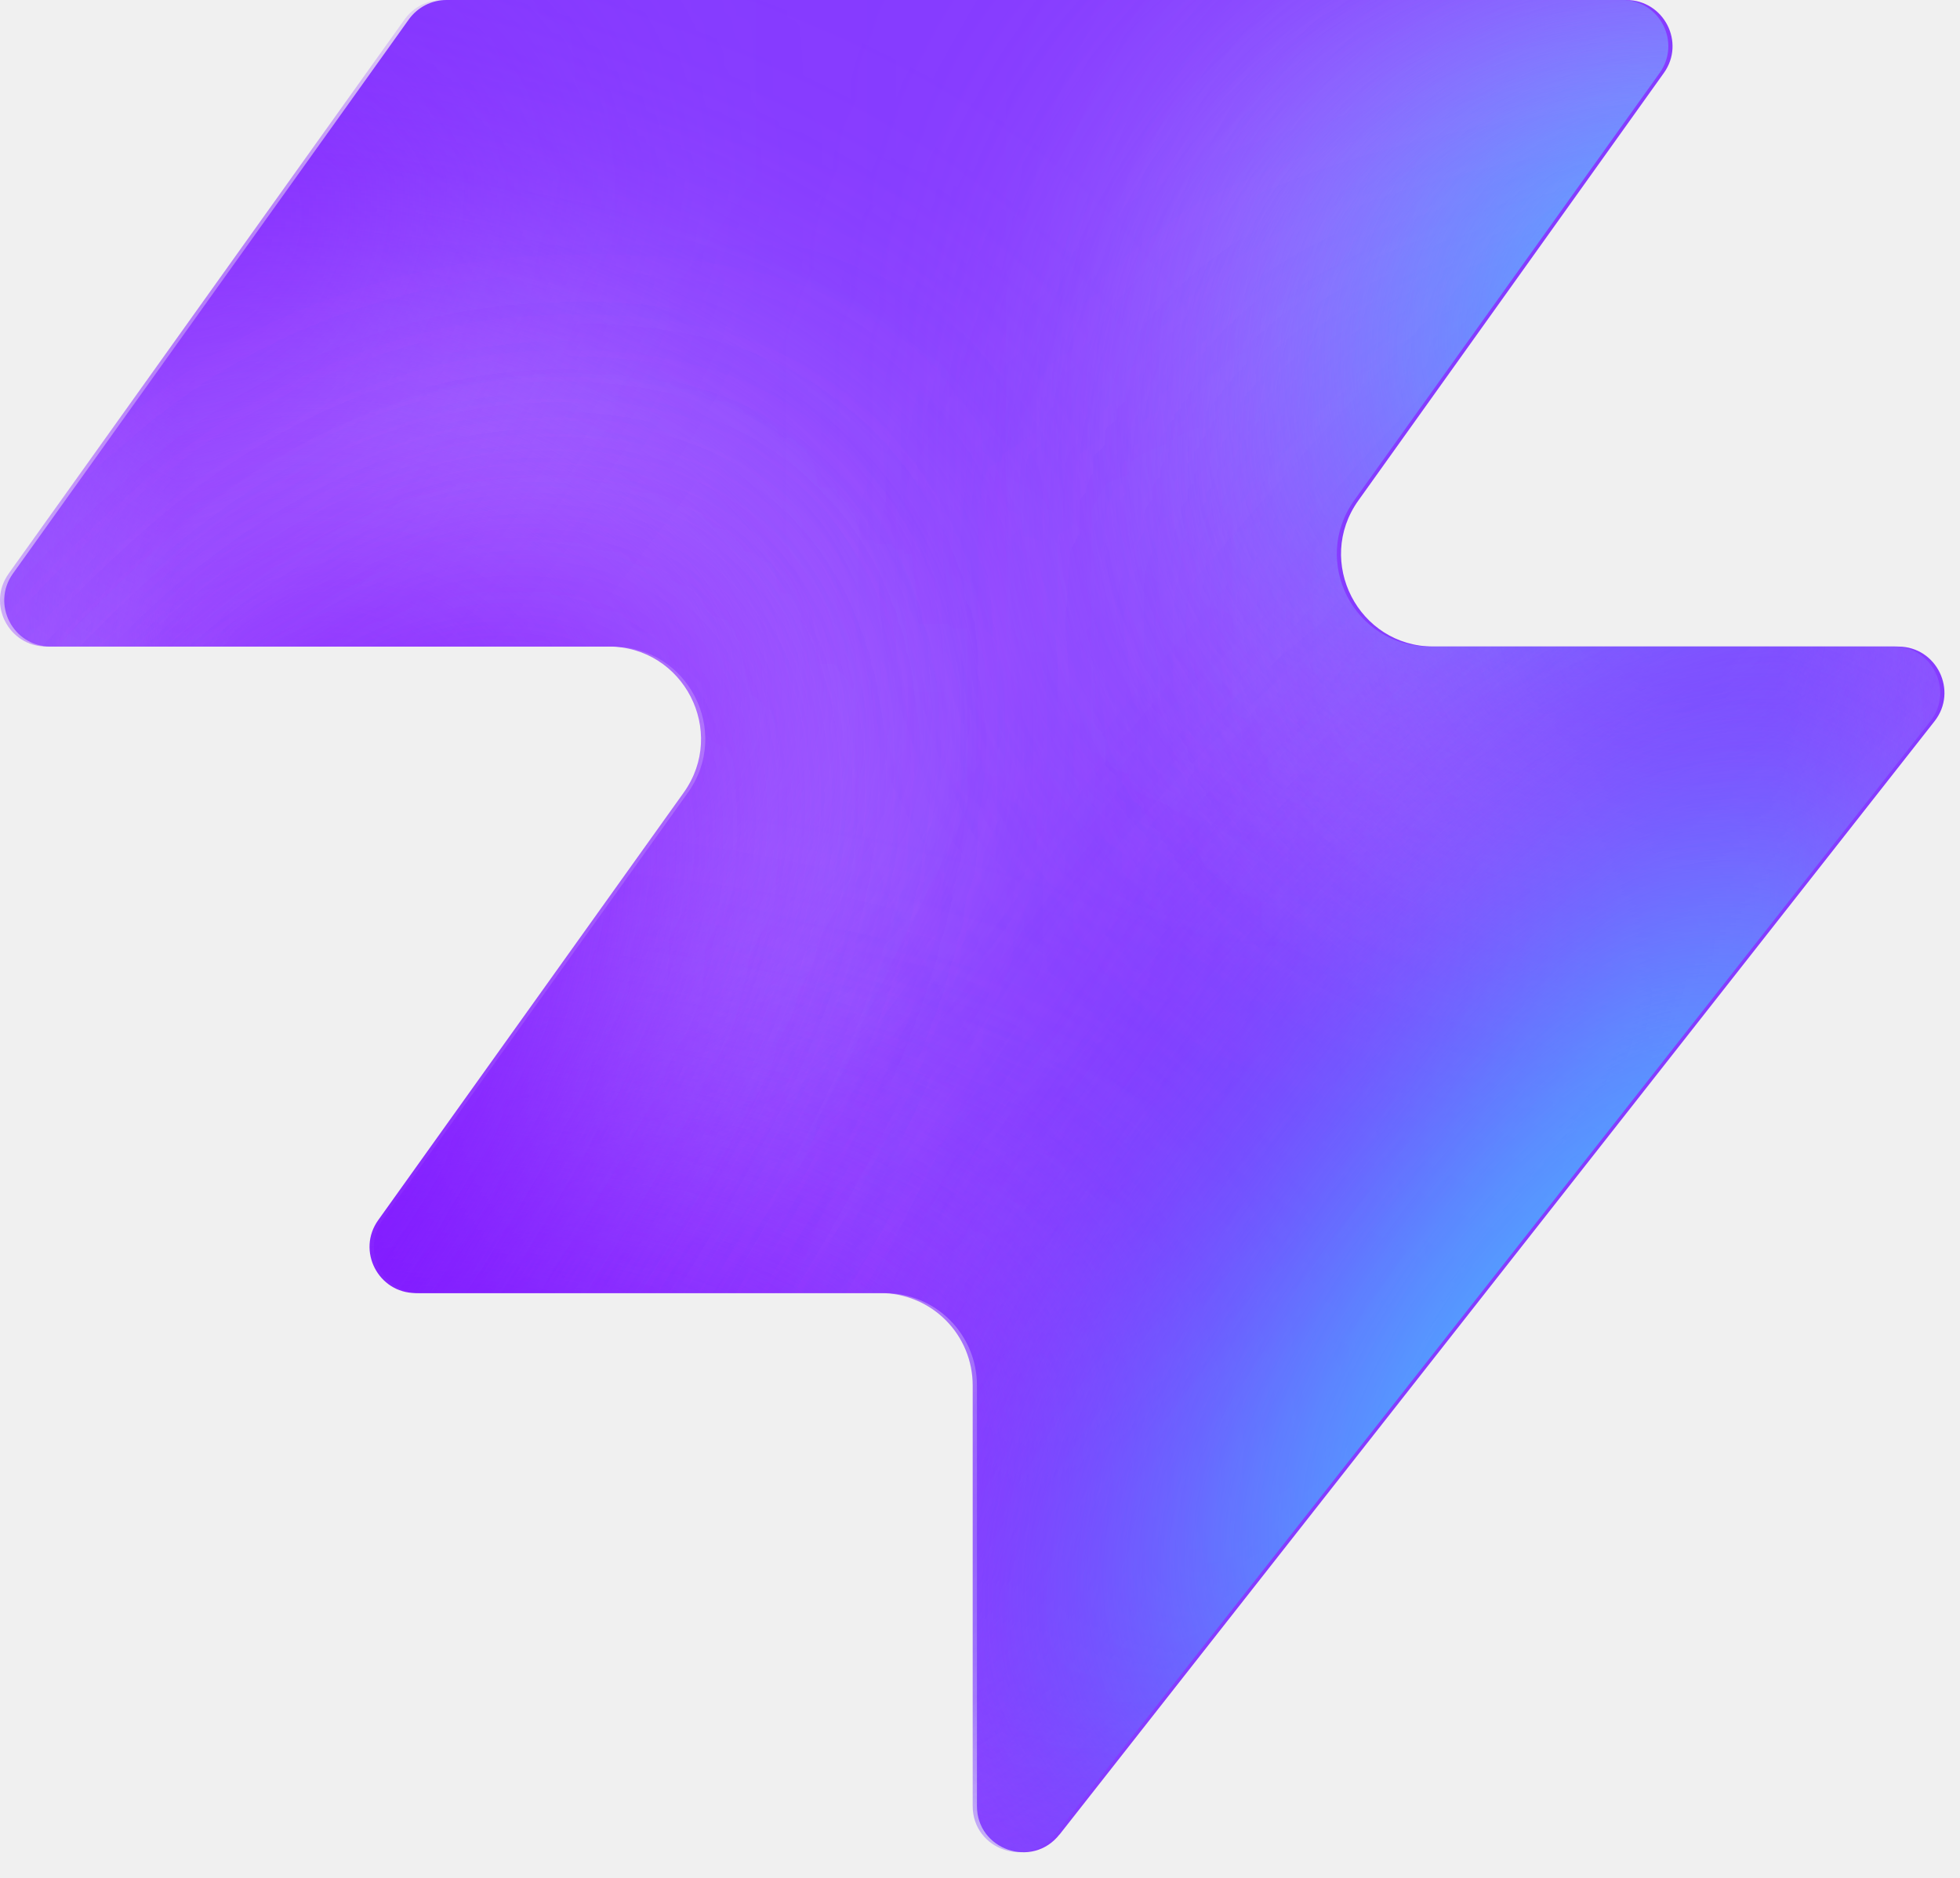
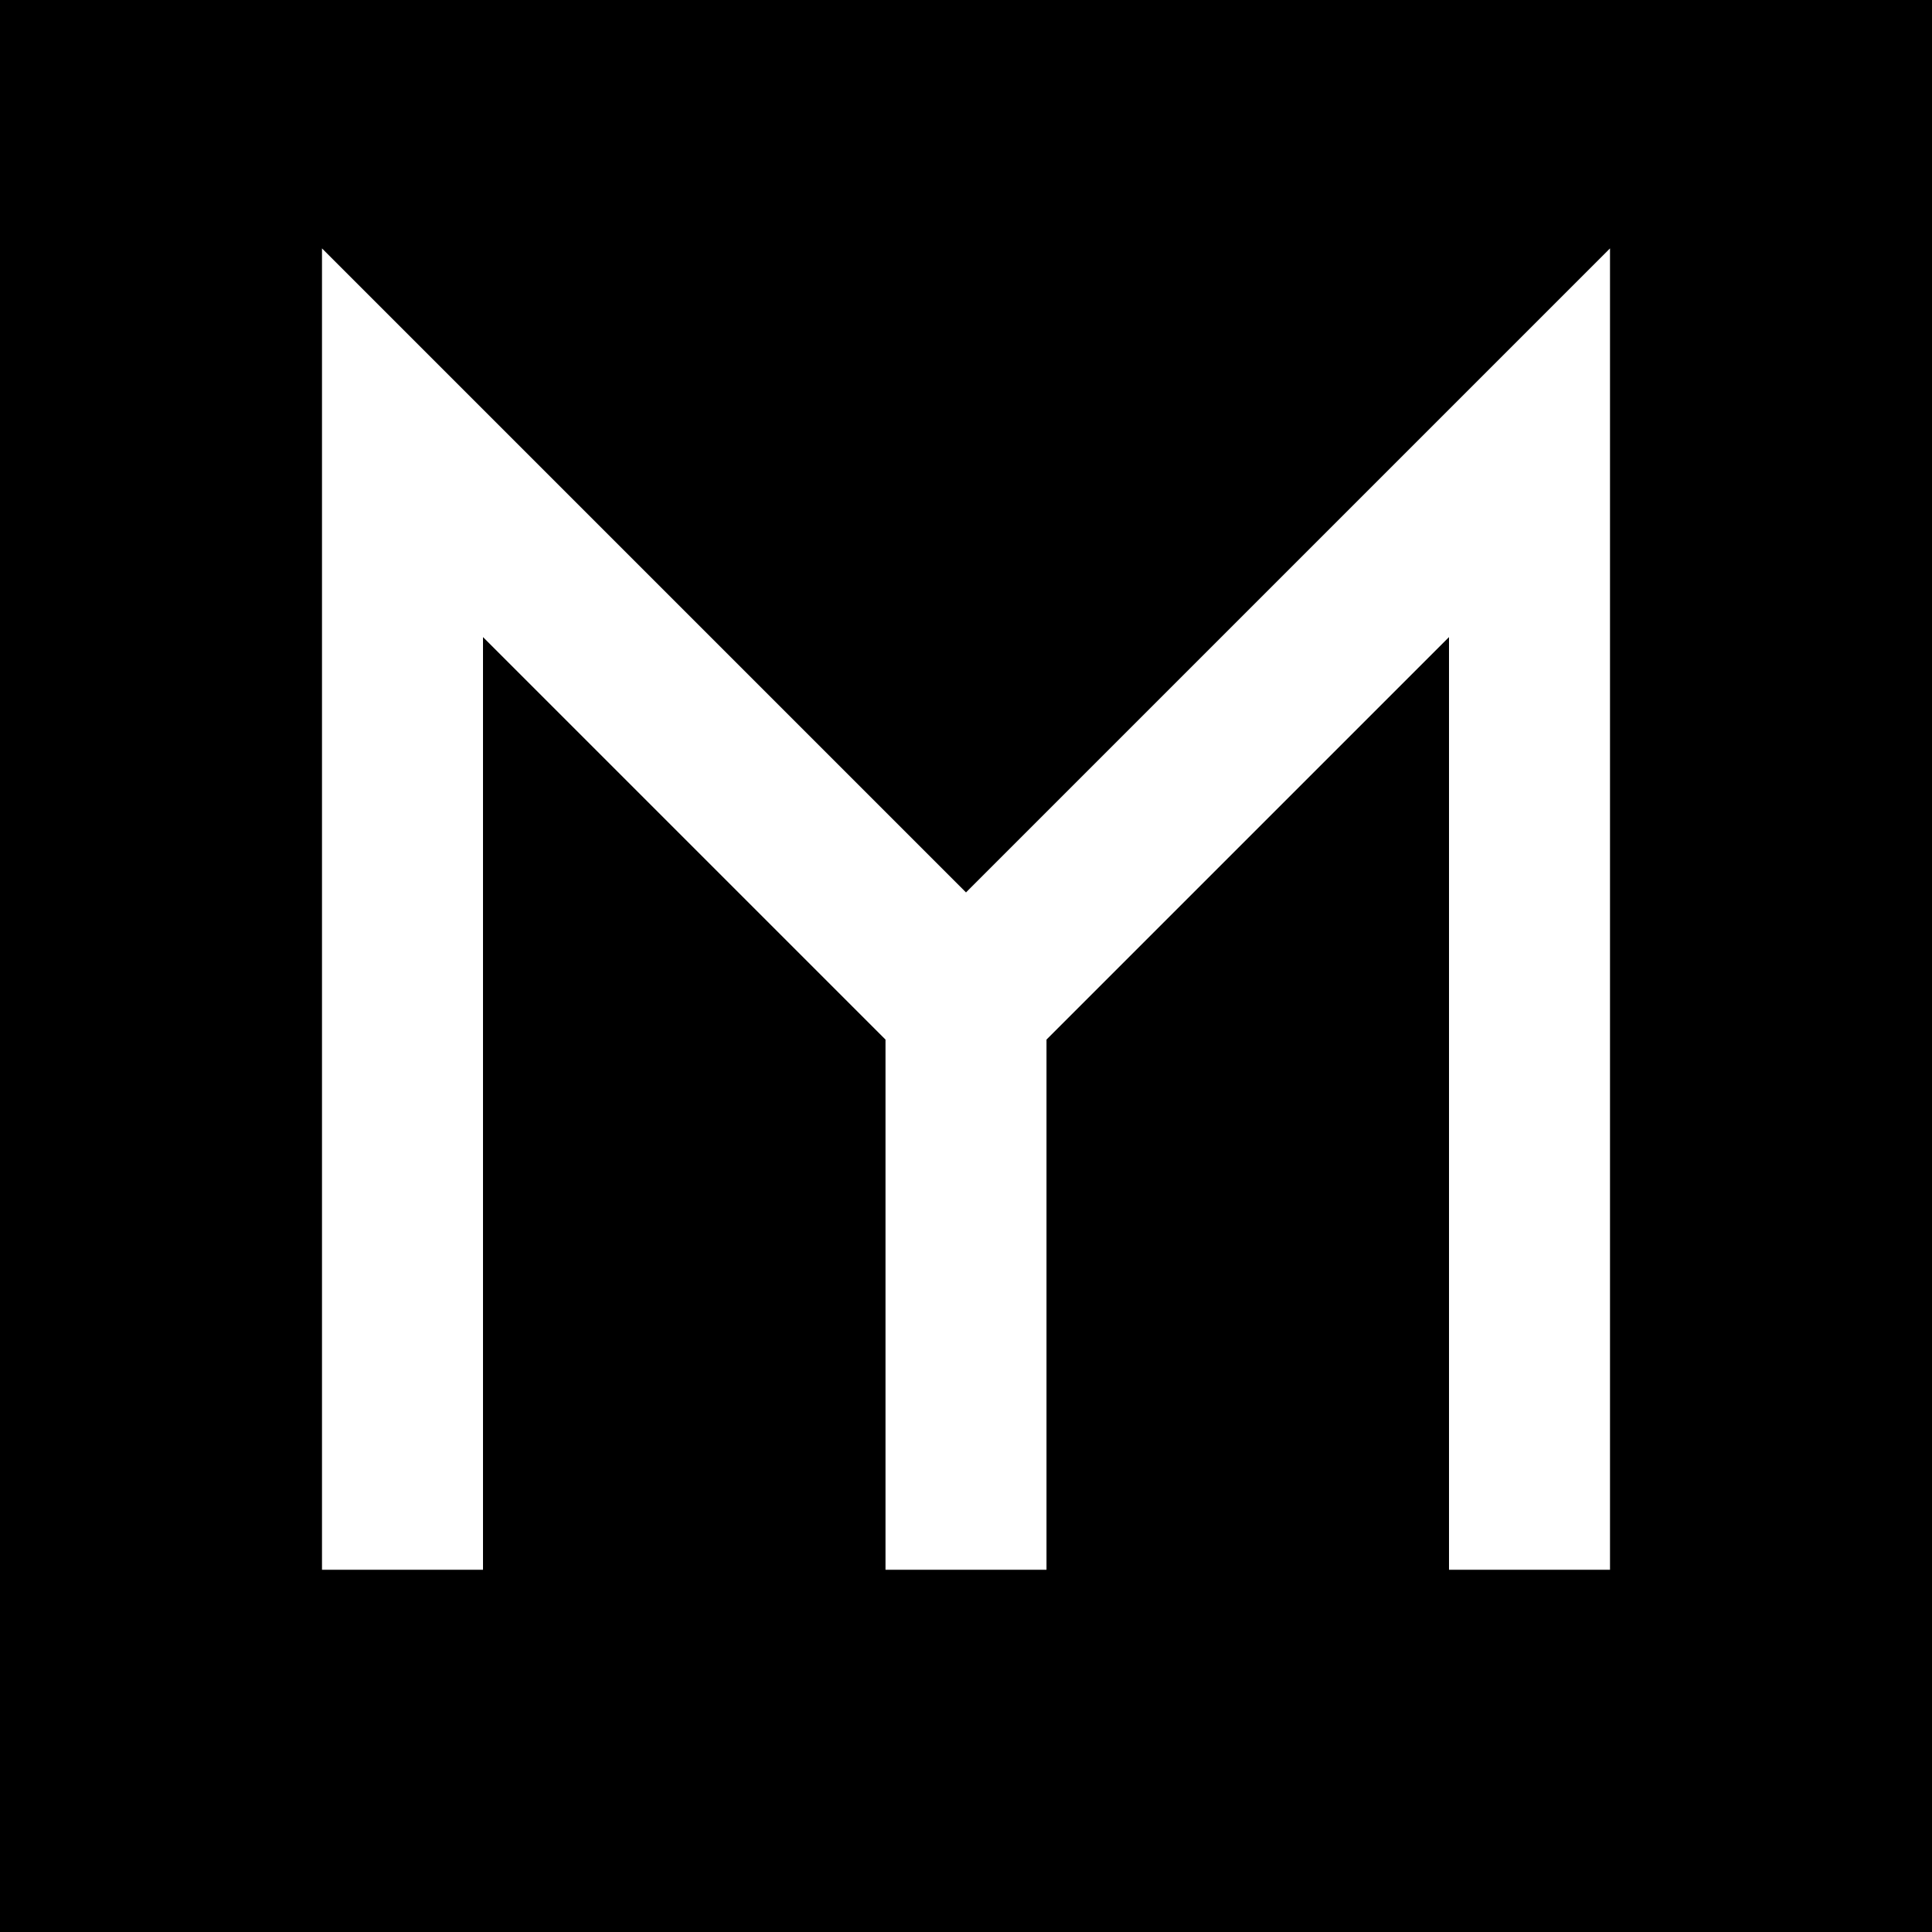
- <svg xmlns="http://www.w3.org/2000/svg" width="48" height="46" fill="none" viewBox="0 0 48 46">
-   <path fill="#863bff" d="M25.946 44.938c-.664.845-2.021.375-2.021-.698V33.937a2.26 2.26 0 0 0-2.262-2.262H10.287c-.92 0-1.456-1.04-.92-1.788l7.48-10.471c1.07-1.497 0-3.578-1.842-3.578H1.237c-.92 0-1.456-1.04-.92-1.788L10.013.474c.214-.297.556-.474.92-.474h28.894c.92 0 1.456 1.04.92 1.788l-7.48 10.471c-1.07 1.498 0 3.579 1.842 3.579h11.377c.943 0 1.473 1.088.89 1.83L25.947 44.94z" style="fill:#863bff;fill:color(display-p3 .525 .23 1);fill-opacity:1" />
-   <mask id="a" width="48" height="46" x="0" y="0" maskUnits="userSpaceOnUse" style="mask-type:alpha">
-     <path fill="#000" d="M25.842 44.938c-.664.844-2.021.375-2.021-.698V33.937a2.26 2.26 0 0 0-2.262-2.262H10.183c-.92 0-1.456-1.04-.92-1.788l7.48-10.471c1.07-1.498 0-3.579-1.842-3.579H1.133c-.92 0-1.456-1.04-.92-1.787L9.91.473c.214-.297.556-.474.92-.474h28.894c.92 0 1.456 1.04.92 1.788l-7.48 10.471c-1.07 1.498 0 3.578 1.842 3.578h11.377c.943 0 1.473 1.088.89 1.832L25.843 44.94z" style="fill:#000;fill-opacity:1" />
-   </mask>
-   <g mask="url(#a)">
-     <g filter="url(#b)">
-       <ellipse cx="5.508" cy="14.704" fill="#ede6ff" rx="5.508" ry="14.704" style="fill:#ede6ff;fill:color(display-p3 .927 .903 1);fill-opacity:1" transform="matrix(.00324 1 1 -.00324 -4.47 31.516)" />
-     </g>
-     <g filter="url(#c)">
-       <ellipse cx="10.399" cy="29.851" fill="#ede6ff" rx="10.399" ry="29.851" style="fill:#ede6ff;fill:color(display-p3 .927 .903 1);fill-opacity:1" transform="matrix(.00324 1 1 -.00324 -39.328 7.883)" />
-     </g>
-     <g filter="url(#d)">
-       <ellipse cx="5.508" cy="30.487" fill="#7e14ff" rx="5.508" ry="30.487" style="fill:#7e14ff;fill:color(display-p3 .492 .077 1);fill-opacity:1" transform="rotate(89.814 -25.913 -14.639)scale(1 -1)" />
-     </g>
-     <g filter="url(#e)">
-       <ellipse cx="5.508" cy="30.599" fill="#7e14ff" rx="5.508" ry="30.599" style="fill:#7e14ff;fill:color(display-p3 .492 .077 1);fill-opacity:1" transform="rotate(89.814 -32.644 -3.334)scale(1 -1)" />
-     </g>
-     <g filter="url(#f)">
-       <ellipse cx="5.508" cy="30.599" fill="#7e14ff" rx="5.508" ry="30.599" style="fill:#7e14ff;fill:color(display-p3 .492 .077 1);fill-opacity:1" transform="matrix(.00324 1 1 -.00324 -34.34 30.47)" />
-     </g>
-     <g filter="url(#g)">
-       <ellipse cx="14.072" cy="22.078" fill="#ede6ff" rx="14.072" ry="22.078" style="fill:#ede6ff;fill:color(display-p3 .927 .903 1);fill-opacity:1" transform="rotate(93.35 24.506 48.493)scale(-1 1)" />
-     </g>
-     <g filter="url(#h)">
-       <ellipse cx="3.47" cy="21.501" fill="#7e14ff" rx="3.47" ry="21.501" style="fill:#7e14ff;fill:color(display-p3 .492 .077 1);fill-opacity:1" transform="rotate(89.009 28.708 47.59)scale(-1 1)" />
-     </g>
-     <g filter="url(#i)">
-       <ellipse cx="3.47" cy="21.501" fill="#7e14ff" rx="3.47" ry="21.501" style="fill:#7e14ff;fill:color(display-p3 .492 .077 1);fill-opacity:1" transform="rotate(89.009 28.708 47.59)scale(-1 1)" />
-     </g>
-     <g filter="url(#j)">
-       <ellipse cx=".387" cy="8.972" fill="#7e14ff" rx="4.407" ry="29.108" style="fill:#7e14ff;fill:color(display-p3 .492 .077 1);fill-opacity:1" transform="rotate(39.51 .387 8.972)" />
-     </g>
-     <g filter="url(#k)">
-       <ellipse cx="47.523" cy="-6.092" fill="#7e14ff" rx="4.407" ry="29.108" style="fill:#7e14ff;fill:color(display-p3 .492 .077 1);fill-opacity:1" transform="rotate(37.892 47.523 -6.092)" />
-     </g>
-     <g filter="url(#l)">
-       <ellipse cx="41.412" cy="6.333" fill="#47bfff" rx="5.971" ry="9.665" style="fill:#47bfff;fill:color(display-p3 .28 .748 1);fill-opacity:1" transform="rotate(37.892 41.412 6.333)" />
-     </g>
-     <g filter="url(#m)">
-       <ellipse cx="-1.879" cy="38.332" fill="#7e14ff" rx="4.407" ry="29.108" style="fill:#7e14ff;fill:color(display-p3 .492 .077 1);fill-opacity:1" transform="rotate(37.892 -1.88 38.332)" />
-     </g>
-     <g filter="url(#n)">
-       <ellipse cx="-1.879" cy="38.332" fill="#7e14ff" rx="4.407" ry="29.108" style="fill:#7e14ff;fill:color(display-p3 .492 .077 1);fill-opacity:1" transform="rotate(37.892 -1.88 38.332)" />
-     </g>
-     <g filter="url(#o)">
-       <ellipse cx="35.651" cy="29.907" fill="#7e14ff" rx="4.407" ry="29.108" style="fill:#7e14ff;fill:color(display-p3 .492 .077 1);fill-opacity:1" transform="rotate(37.892 35.651 29.907)" />
-     </g>
-     <g filter="url(#p)">
-       <ellipse cx="38.418" cy="32.4" fill="#47bfff" rx="5.971" ry="15.297" style="fill:#47bfff;fill:color(display-p3 .28 .748 1);fill-opacity:1" transform="rotate(37.892 38.418 32.4)" />
-     </g>
-   </g>
-   <defs>
-     <filter id="b" width="60.045" height="41.654" x="-19.77" y="16.149" color-interpolation-filters="sRGB" filterUnits="userSpaceOnUse">
-       <feFlood flood-opacity="0" result="BackgroundImageFix" />
-       <feBlend in="SourceGraphic" in2="BackgroundImageFix" result="shape" />
-       <feGaussianBlur result="effect1_foregroundBlur_2002_17158" stdDeviation="7.659" />
-     </filter>
-     <filter id="c" width="90.34" height="51.437" x="-54.613" y="-7.533" color-interpolation-filters="sRGB" filterUnits="userSpaceOnUse">
-       <feFlood flood-opacity="0" result="BackgroundImageFix" />
-       <feBlend in="SourceGraphic" in2="BackgroundImageFix" result="shape" />
-       <feGaussianBlur result="effect1_foregroundBlur_2002_17158" stdDeviation="7.659" />
-     </filter>
-     <filter id="d" width="79.355" height="29.4" x="-49.64" y="2.03" color-interpolation-filters="sRGB" filterUnits="userSpaceOnUse">
-       <feFlood flood-opacity="0" result="BackgroundImageFix" />
-       <feBlend in="SourceGraphic" in2="BackgroundImageFix" result="shape" />
-       <feGaussianBlur result="effect1_foregroundBlur_2002_17158" stdDeviation="4.596" />
-     </filter>
-     <filter id="e" width="79.579" height="29.4" x="-45.045" y="20.029" color-interpolation-filters="sRGB" filterUnits="userSpaceOnUse">
-       <feFlood flood-opacity="0" result="BackgroundImageFix" />
-       <feBlend in="SourceGraphic" in2="BackgroundImageFix" result="shape" />
-       <feGaussianBlur result="effect1_foregroundBlur_2002_17158" stdDeviation="4.596" />
-     </filter>
-     <filter id="f" width="79.579" height="29.4" x="-43.513" y="21.178" color-interpolation-filters="sRGB" filterUnits="userSpaceOnUse">
-       <feFlood flood-opacity="0" result="BackgroundImageFix" />
-       <feBlend in="SourceGraphic" in2="BackgroundImageFix" result="shape" />
-       <feGaussianBlur result="effect1_foregroundBlur_2002_17158" stdDeviation="4.596" />
-     </filter>
-     <filter id="g" width="74.749" height="58.852" x="15.756" y="-17.901" color-interpolation-filters="sRGB" filterUnits="userSpaceOnUse">
-       <feFlood flood-opacity="0" result="BackgroundImageFix" />
-       <feBlend in="SourceGraphic" in2="BackgroundImageFix" result="shape" />
-       <feGaussianBlur result="effect1_foregroundBlur_2002_17158" stdDeviation="7.659" />
-     </filter>
-     <filter id="h" width="61.377" height="25.362" x="23.548" y="2.284" color-interpolation-filters="sRGB" filterUnits="userSpaceOnUse">
-       <feFlood flood-opacity="0" result="BackgroundImageFix" />
-       <feBlend in="SourceGraphic" in2="BackgroundImageFix" result="shape" />
-       <feGaussianBlur result="effect1_foregroundBlur_2002_17158" stdDeviation="4.596" />
-     </filter>
-     <filter id="i" width="61.377" height="25.362" x="23.548" y="2.284" color-interpolation-filters="sRGB" filterUnits="userSpaceOnUse">
-       <feFlood flood-opacity="0" result="BackgroundImageFix" />
-       <feBlend in="SourceGraphic" in2="BackgroundImageFix" result="shape" />
-       <feGaussianBlur result="effect1_foregroundBlur_2002_17158" stdDeviation="4.596" />
-     </filter>
-     <filter id="j" width="56.045" height="63.649" x="-27.636" y="-22.853" color-interpolation-filters="sRGB" filterUnits="userSpaceOnUse">
-       <feFlood flood-opacity="0" result="BackgroundImageFix" />
-       <feBlend in="SourceGraphic" in2="BackgroundImageFix" result="shape" />
-       <feGaussianBlur result="effect1_foregroundBlur_2002_17158" stdDeviation="4.596" />
-     </filter>
-     <filter id="k" width="54.814" height="64.646" x="20.116" y="-38.415" color-interpolation-filters="sRGB" filterUnits="userSpaceOnUse">
-       <feFlood flood-opacity="0" result="BackgroundImageFix" />
-       <feBlend in="SourceGraphic" in2="BackgroundImageFix" result="shape" />
-       <feGaussianBlur result="effect1_foregroundBlur_2002_17158" stdDeviation="4.596" />
-     </filter>
-     <filter id="l" width="33.541" height="35.313" x="24.641" y="-11.323" color-interpolation-filters="sRGB" filterUnits="userSpaceOnUse">
-       <feFlood flood-opacity="0" result="BackgroundImageFix" />
-       <feBlend in="SourceGraphic" in2="BackgroundImageFix" result="shape" />
-       <feGaussianBlur result="effect1_foregroundBlur_2002_17158" stdDeviation="4.596" />
-     </filter>
-     <filter id="m" width="54.814" height="64.646" x="-29.286" y="6.009" color-interpolation-filters="sRGB" filterUnits="userSpaceOnUse">
-       <feFlood flood-opacity="0" result="BackgroundImageFix" />
-       <feBlend in="SourceGraphic" in2="BackgroundImageFix" result="shape" />
-       <feGaussianBlur result="effect1_foregroundBlur_2002_17158" stdDeviation="4.596" />
-     </filter>
-     <filter id="n" width="54.814" height="64.646" x="-29.286" y="6.009" color-interpolation-filters="sRGB" filterUnits="userSpaceOnUse">
-       <feFlood flood-opacity="0" result="BackgroundImageFix" />
-       <feBlend in="SourceGraphic" in2="BackgroundImageFix" result="shape" />
-       <feGaussianBlur result="effect1_foregroundBlur_2002_17158" stdDeviation="4.596" />
-     </filter>
-     <filter id="o" width="54.814" height="64.646" x="8.244" y="-2.416" color-interpolation-filters="sRGB" filterUnits="userSpaceOnUse">
-       <feFlood flood-opacity="0" result="BackgroundImageFix" />
-       <feBlend in="SourceGraphic" in2="BackgroundImageFix" result="shape" />
-       <feGaussianBlur result="effect1_foregroundBlur_2002_17158" stdDeviation="4.596" />
-     </filter>
-     <filter id="p" width="39.409" height="43.623" x="18.713" y="10.588" color-interpolation-filters="sRGB" filterUnits="userSpaceOnUse">
-       <feFlood flood-opacity="0" result="BackgroundImageFix" />
-       <feBlend in="SourceGraphic" in2="BackgroundImageFix" result="shape" />
-       <feGaussianBlur result="effect1_foregroundBlur_2002_17158" stdDeviation="4.596" />
-     </filter>
-   </defs>
+ <svg xmlns="http://www.w3.org/2000/svg" viewBox="0 0 48 48">
+   <rect width="48" height="48" fill="#000" />
+   <path d="M10 37V11l14 14 14-14v26M24 25v12" fill="none" stroke="#fff" stroke-linecap="square" stroke-linejoin="miter" stroke-width="4" />
</svg>
